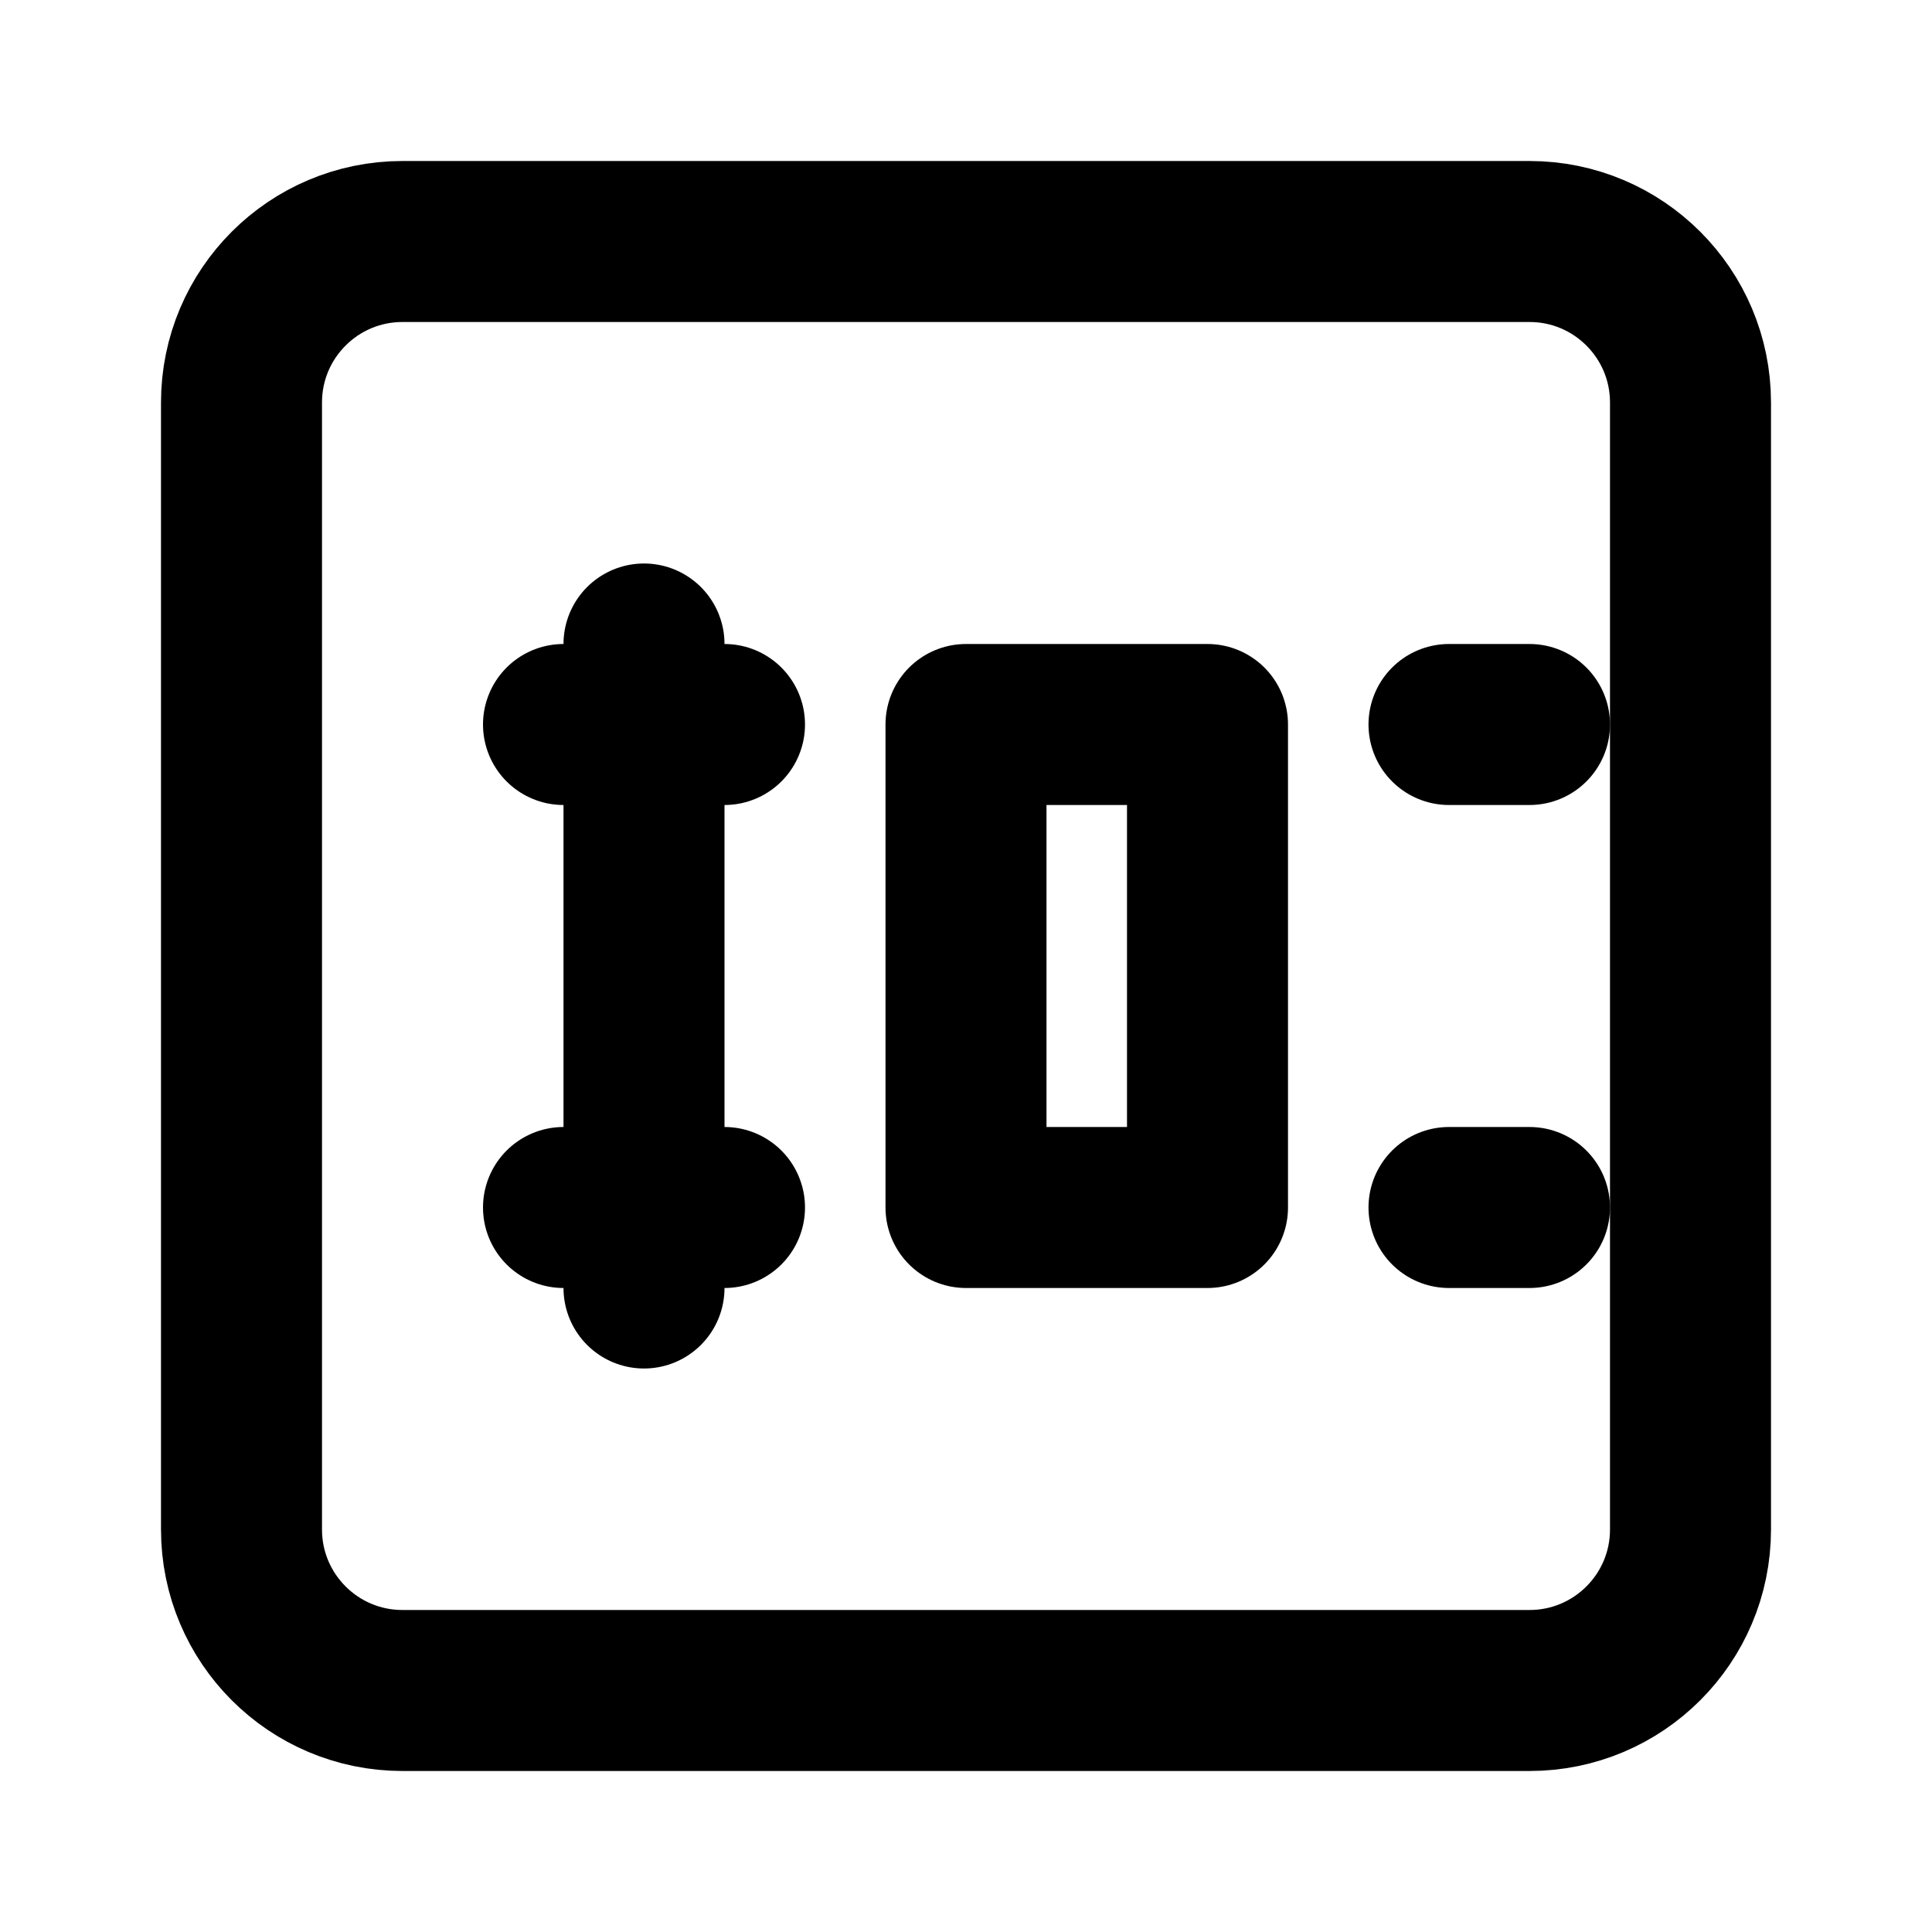
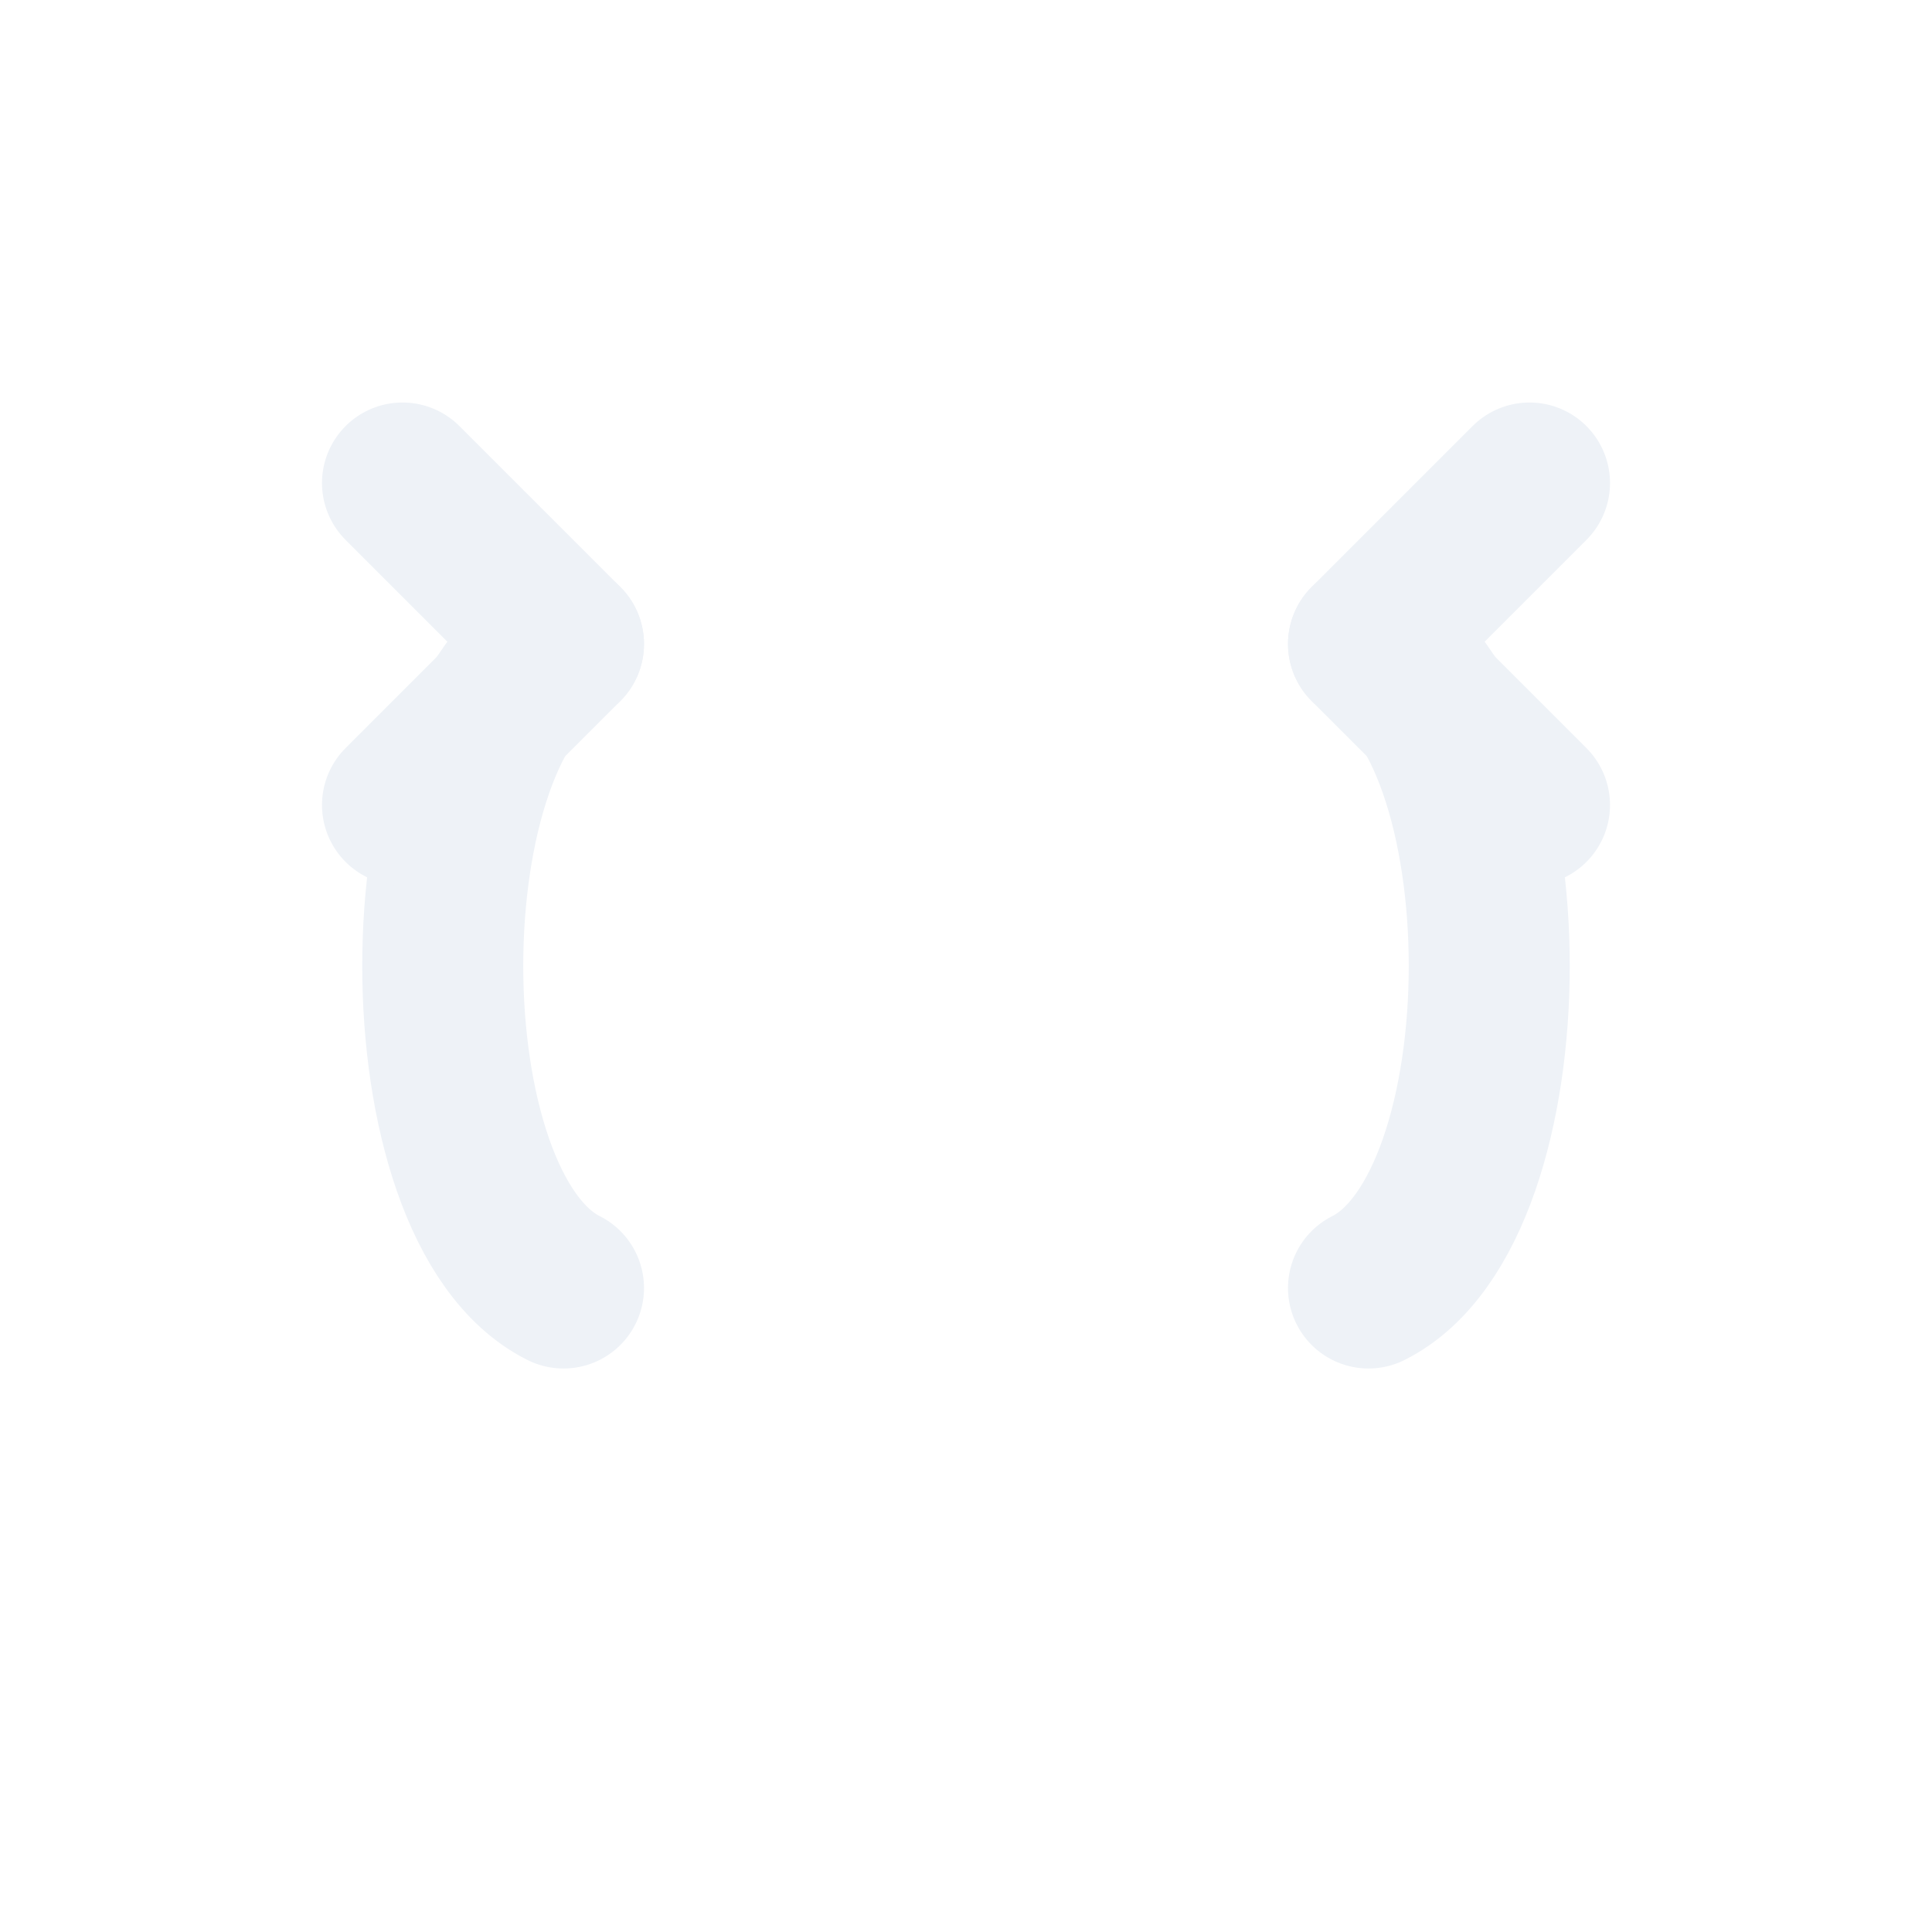
- <svg xmlns="http://www.w3.org/2000/svg" viewBox="0 0 24 24" fill="none" stroke="currentColor" stroke-width="2" stroke-linecap="round" stroke-linejoin="round">
-   <rect x="3" y="3" width="18" height="18" rx="2" />
-   <path d="M8 8v8M7 9h2M7 15h2M12 9h3v6h-3zM18 9h1M18 15h1" />
+ <svg xmlns="http://www.w3.org/2000/svg" viewBox="0 0 24 24" fill="none" stroke="#eef2f7" stroke-width="2" stroke-linecap="round" stroke-linejoin="round">
+   <path d="M7 8c-2 1-2 7 0 8" />
+   <path d="M5 6l2 2-2 2" />
+   <path d="M17 8c2 1 2 7 0 8" />
+   <path d="M19 6l-2 2 2 2" />
</svg>
